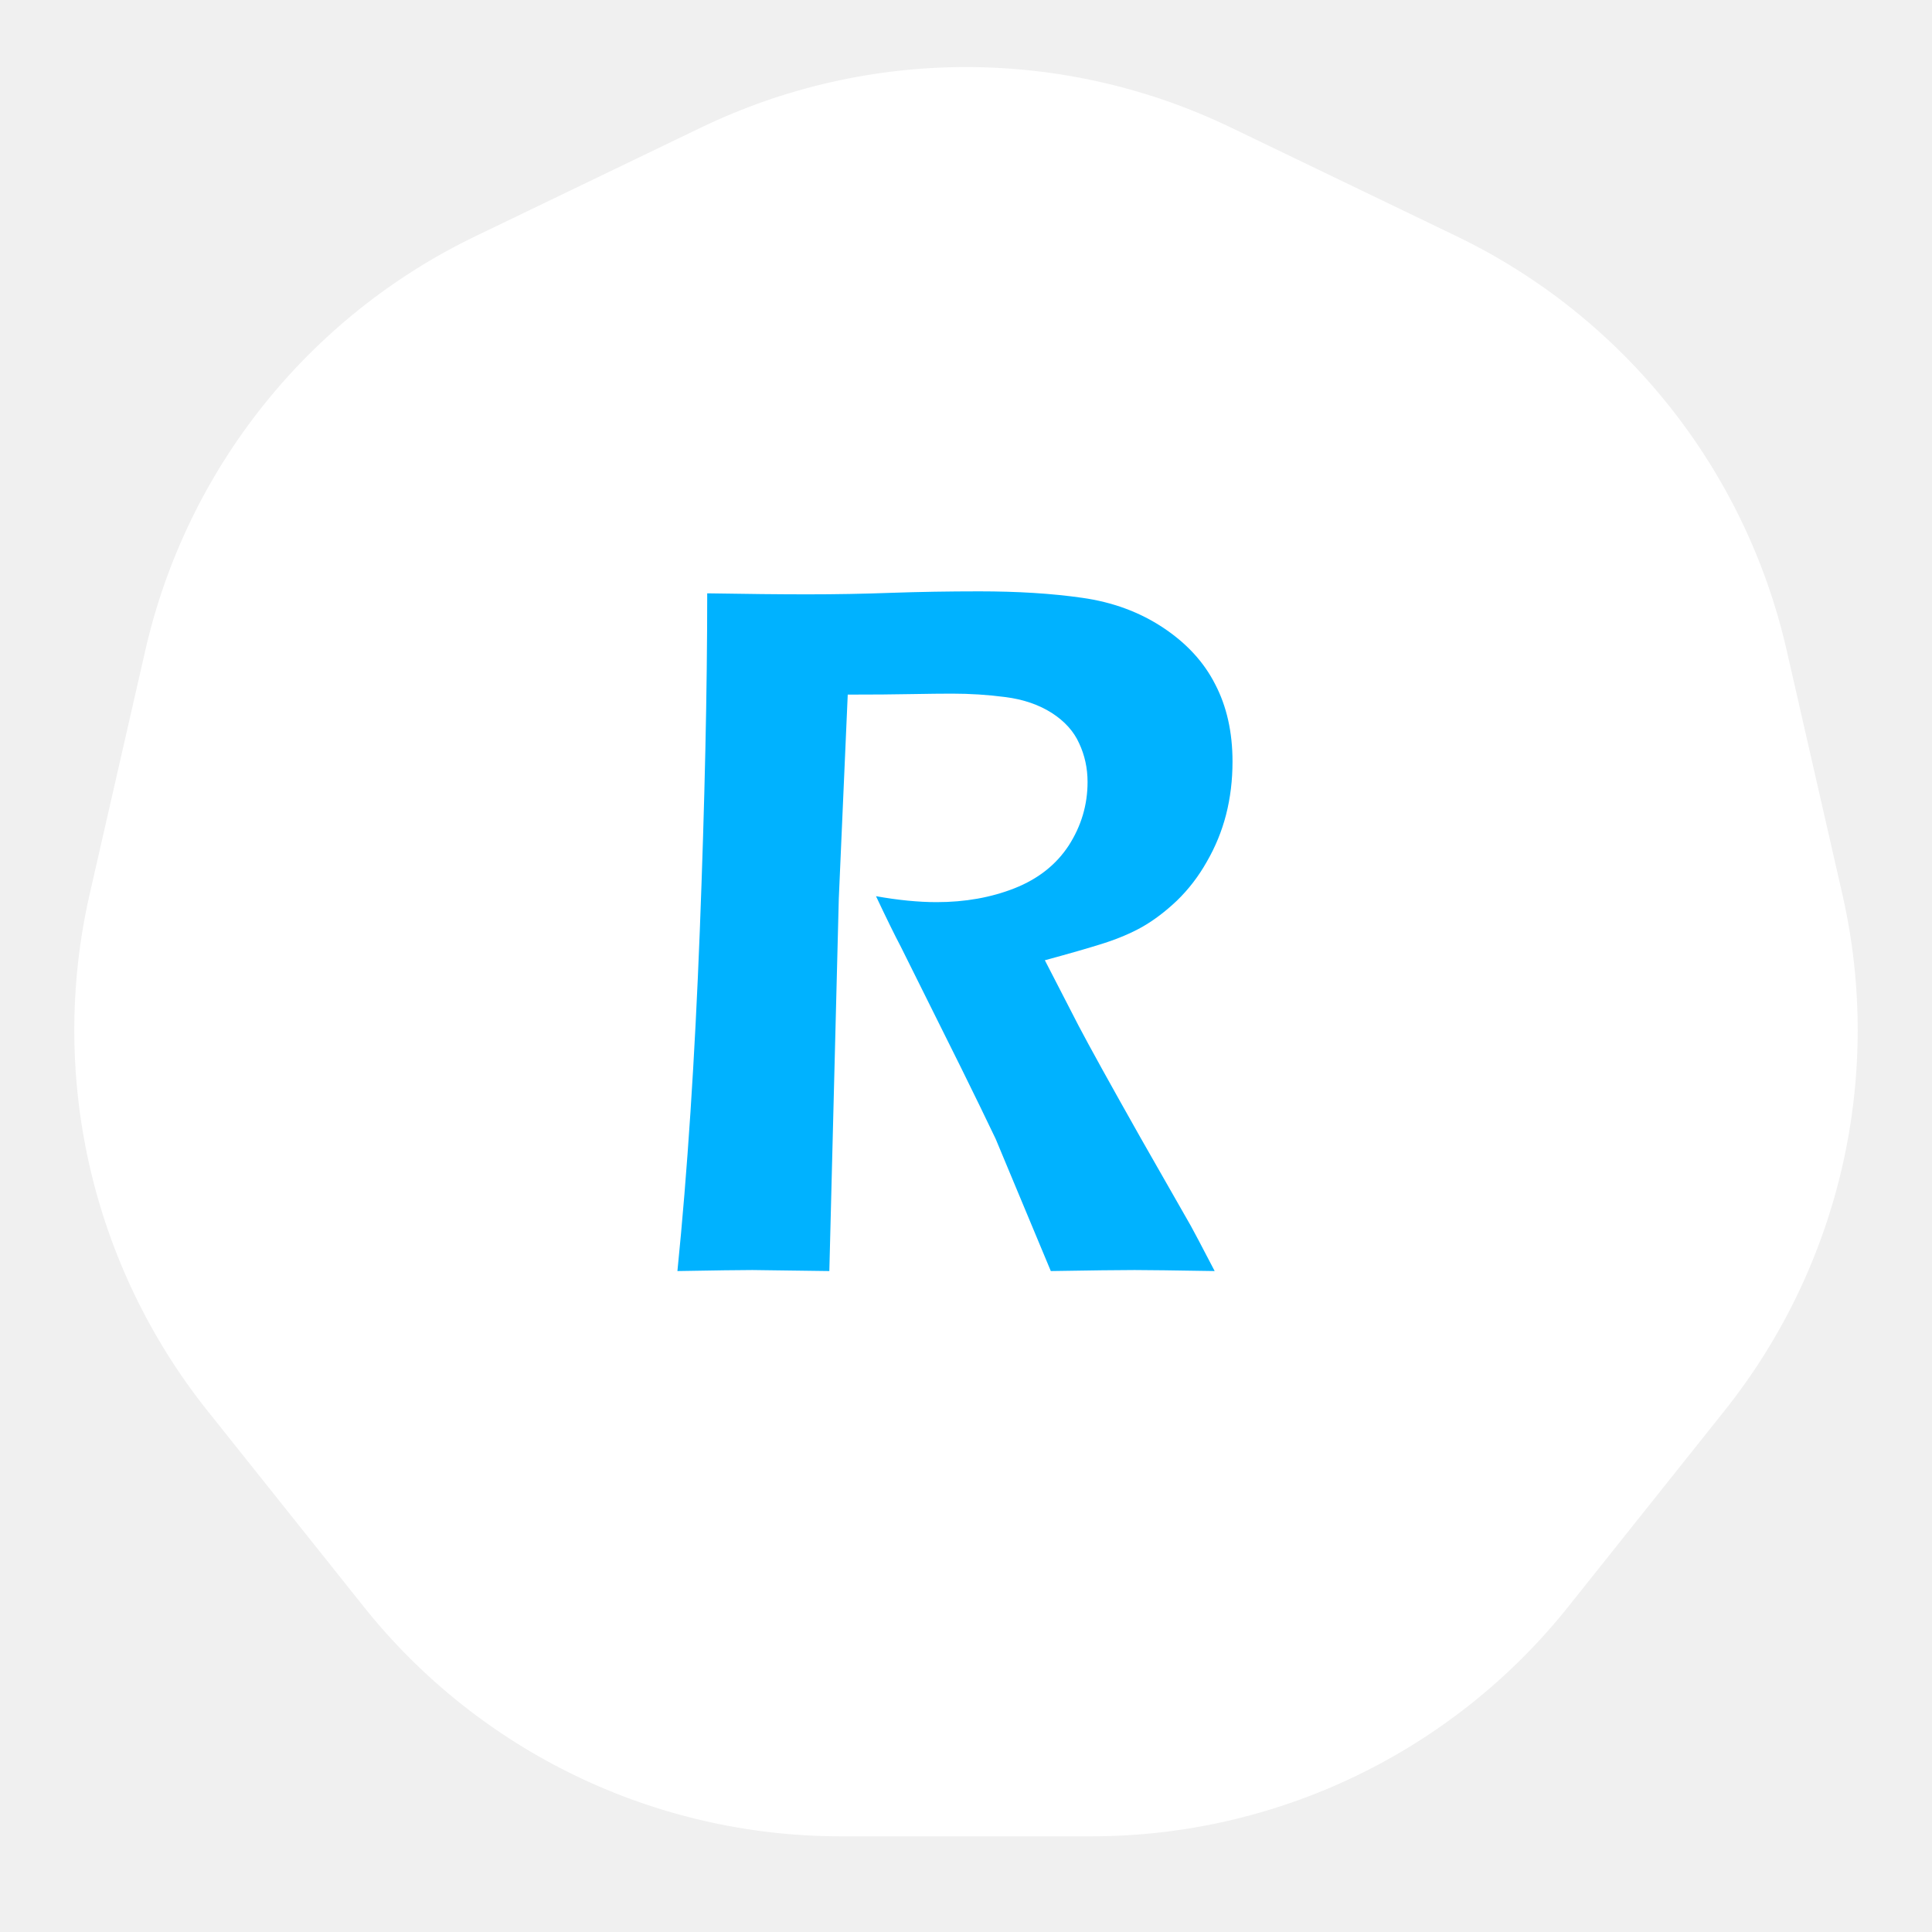
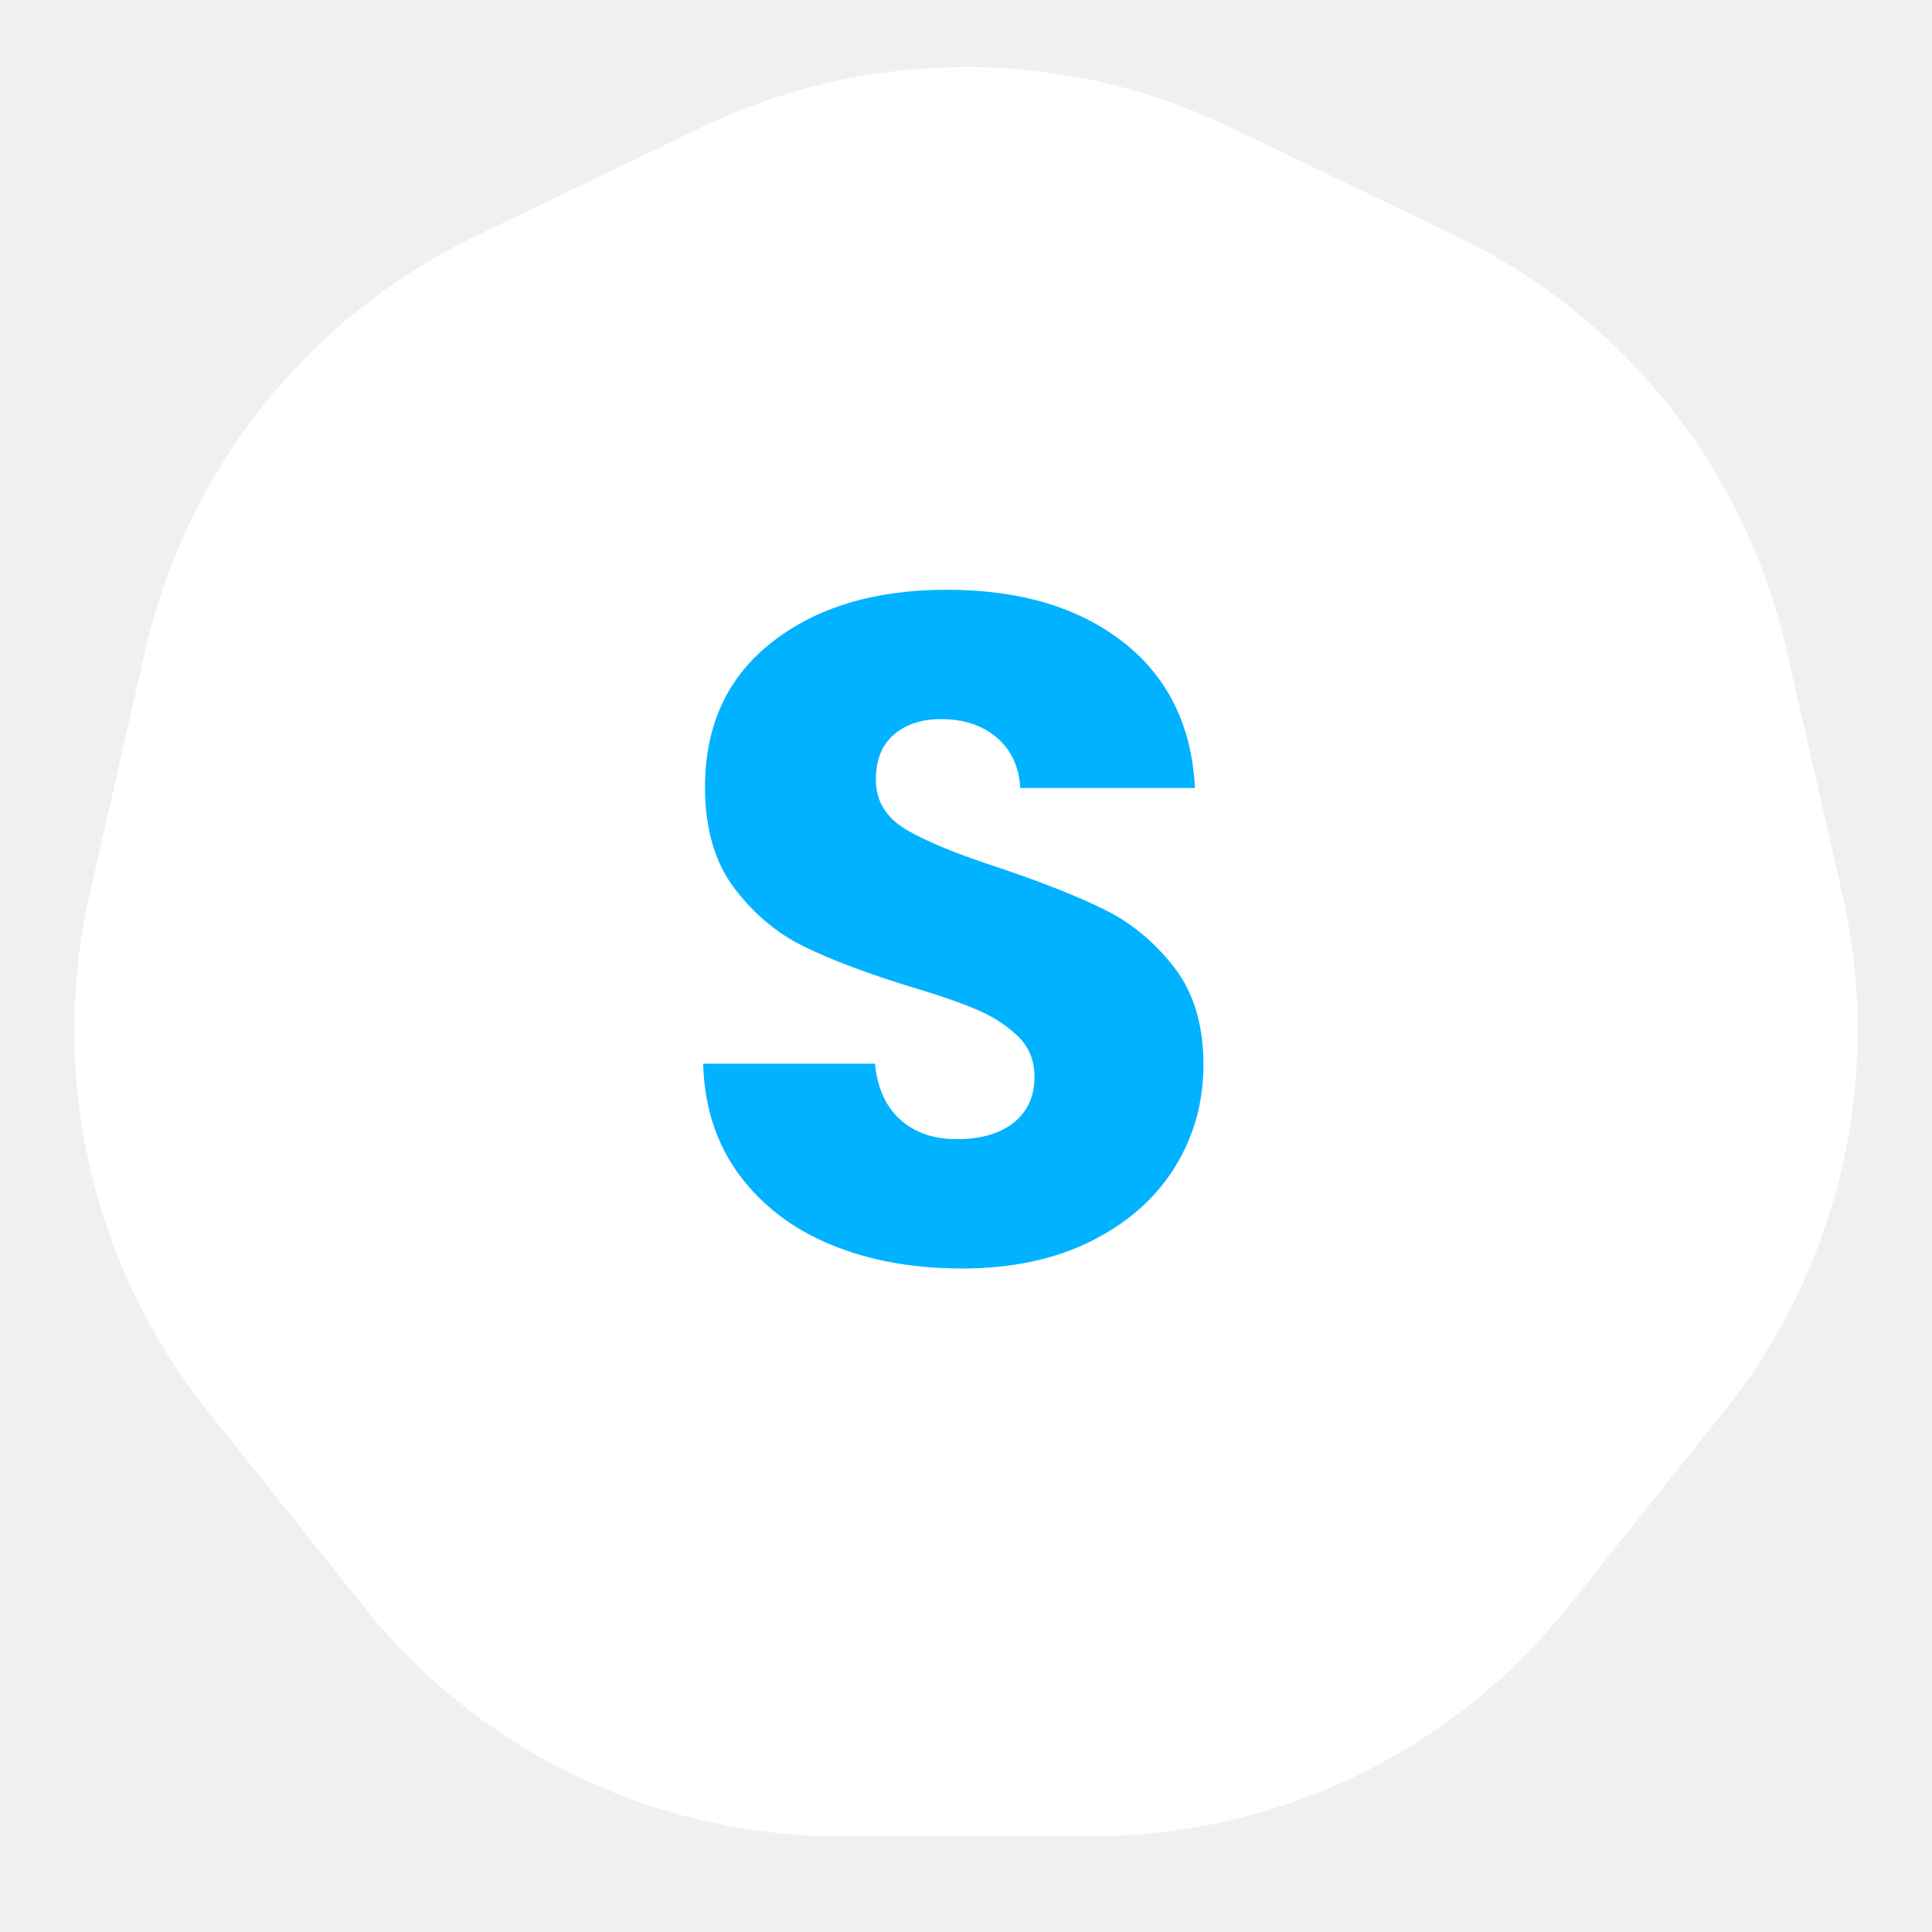
<svg xmlns="http://www.w3.org/2000/svg" width="38" height="38" viewBox="0 0 38 38" fill="none">
  <path d="M13.793 2.507C17.084 0.923 20.916 0.923 24.207 2.507L28.648 4.646C31.938 6.231 34.328 9.227 35.141 12.788L36.238 17.594C37.05 21.154 36.197 24.891 33.92 27.746L30.847 31.6C28.57 34.456 25.117 36.118 21.465 36.118H16.535C12.883 36.118 9.43 34.456 7.153 31.6L4.079 27.746C1.803 24.891 0.95 21.154 1.762 17.594L2.859 12.788C3.672 9.227 6.062 6.231 9.352 4.646L13.793 2.507Z" fill="white" />
-   <path d="M13.324 25C13.52 23.06 13.666 20.83 13.764 18.311C13.861 15.791 13.91 13.578 13.91 11.67C14.691 11.683 15.346 11.69 15.873 11.69C16.439 11.69 16.993 11.68 17.533 11.66C18.08 11.641 18.656 11.631 19.262 11.631C20.017 11.631 20.691 11.673 21.283 11.758C21.882 11.842 22.413 12.038 22.875 12.344C23.337 12.65 23.679 13.021 23.9 13.457C24.128 13.893 24.242 14.401 24.242 14.98C24.242 15.345 24.2 15.693 24.115 16.025C24.031 16.351 23.904 16.66 23.734 16.953C23.572 17.24 23.376 17.494 23.148 17.715C22.921 17.93 22.693 18.102 22.465 18.232C22.244 18.356 21.99 18.463 21.703 18.555C21.417 18.646 21.033 18.756 20.551 18.887L21.215 20.176C21.43 20.586 21.837 21.322 22.436 22.383L23.422 24.111C23.474 24.203 23.63 24.499 23.891 25C23.096 24.987 22.572 24.98 22.318 24.98C22.006 24.98 21.456 24.987 20.668 25L19.584 22.402C19.395 22.005 19.167 21.537 18.9 20.996L17.719 18.623C17.602 18.402 17.439 18.07 17.23 17.627C17.667 17.705 18.064 17.744 18.422 17.744C18.982 17.744 19.493 17.653 19.955 17.471C20.417 17.288 20.772 17.009 21.02 16.631C21.267 16.247 21.391 15.83 21.391 15.381C21.391 15.107 21.335 14.854 21.225 14.619C21.12 14.385 20.941 14.186 20.688 14.023C20.434 13.861 20.131 13.757 19.779 13.711C19.428 13.665 19.076 13.643 18.725 13.643C18.529 13.643 18.262 13.646 17.924 13.652C17.585 13.659 17.169 13.662 16.674 13.662L16.498 17.676L16.312 25L14.799 24.98C14.558 24.98 14.066 24.987 13.324 25Z" fill="#00B2FF" />
+   <path d="M13.83 20.921H17.209Q17.283 21.645 17.71 22.026Q18.137 22.406 18.824 22.406Q19.53 22.406 19.938 22.081Q20.347 21.756 20.347 21.181Q20.347 20.698 20.022 20.382Q19.697 20.067 19.223 19.863Q18.75 19.658 17.877 19.398Q16.615 19.008 15.816 18.618Q15.018 18.229 14.442 17.467Q13.867 16.706 13.867 15.481Q13.867 13.661 15.185 12.63Q16.503 11.6 18.62 11.6Q20.774 11.6 22.092 12.63Q23.41 13.661 23.503 15.499H20.068Q20.031 14.868 19.604 14.506Q19.177 14.144 18.509 14.144Q17.933 14.144 17.58 14.45Q17.227 14.756 17.227 15.332Q17.227 15.963 17.822 16.316Q18.416 16.669 19.678 17.077Q20.941 17.504 21.73 17.894Q22.519 18.284 23.095 19.027Q23.67 19.77 23.67 20.939Q23.67 22.053 23.104 22.963Q22.538 23.873 21.461 24.412Q20.384 24.95 18.917 24.95Q17.487 24.95 16.355 24.486Q15.222 24.022 14.544 23.112Q13.867 22.202 13.83 20.921Z" fill="#00B2FF" />
</svg>
